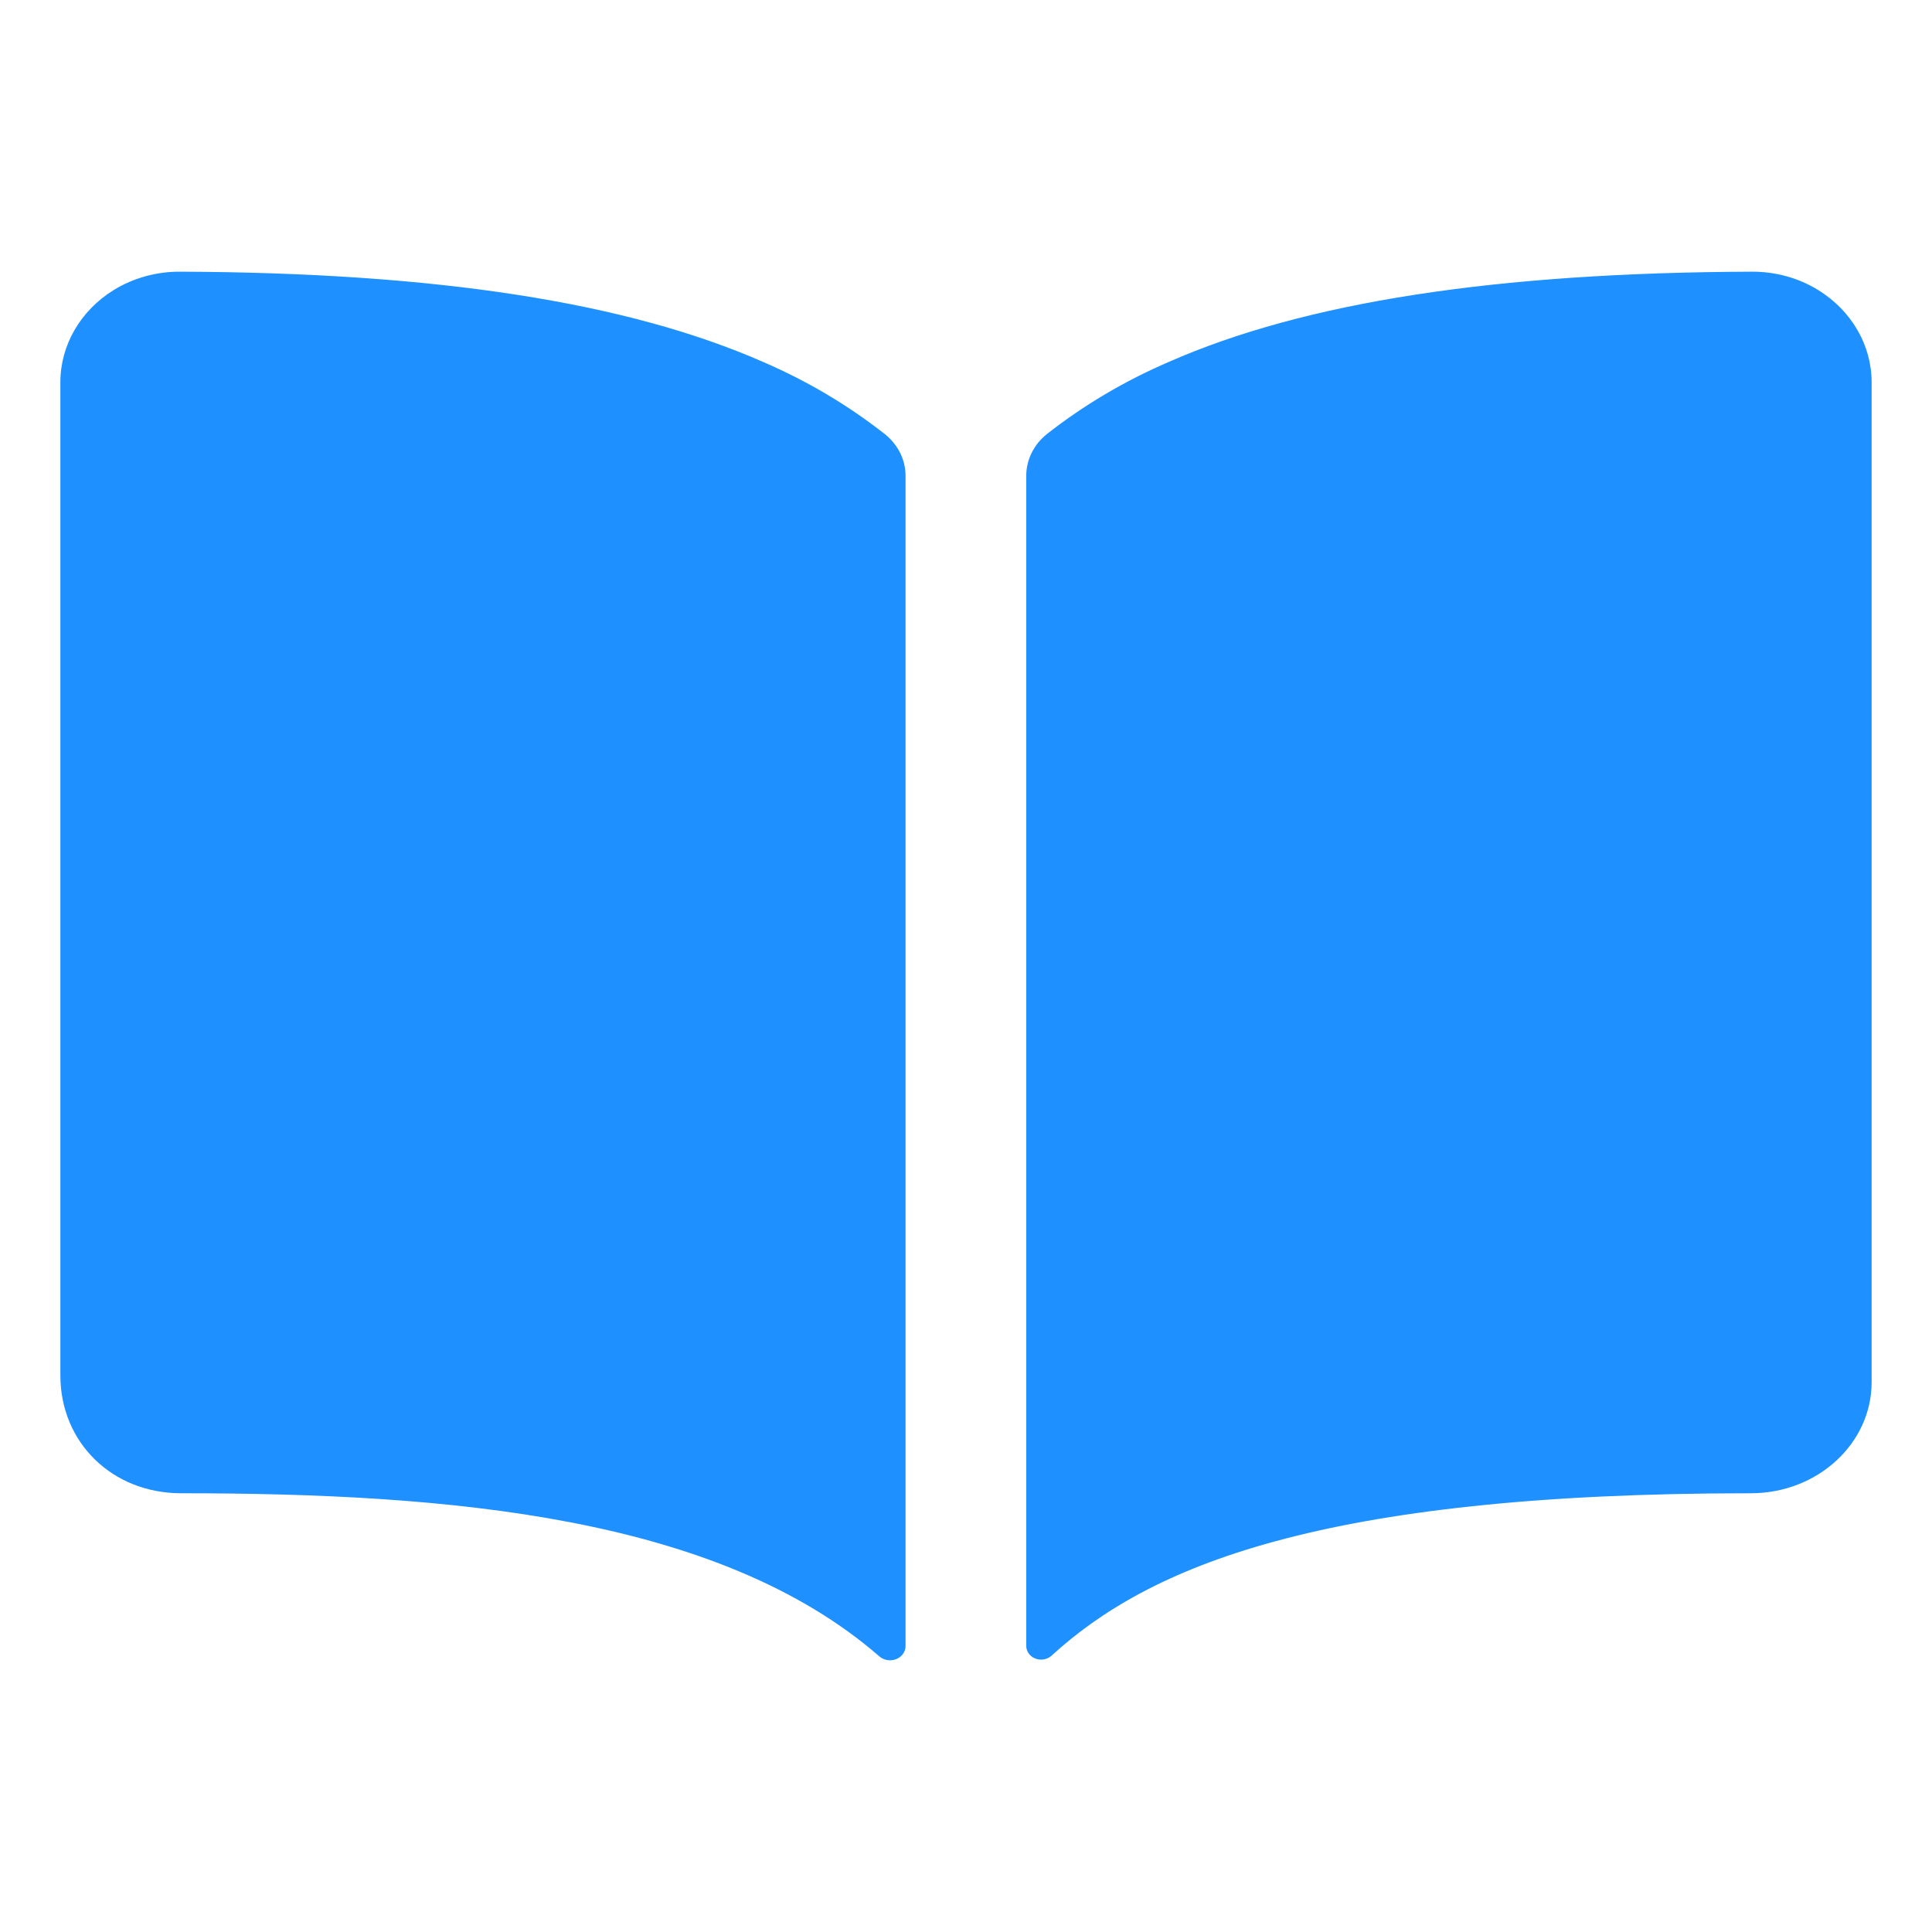
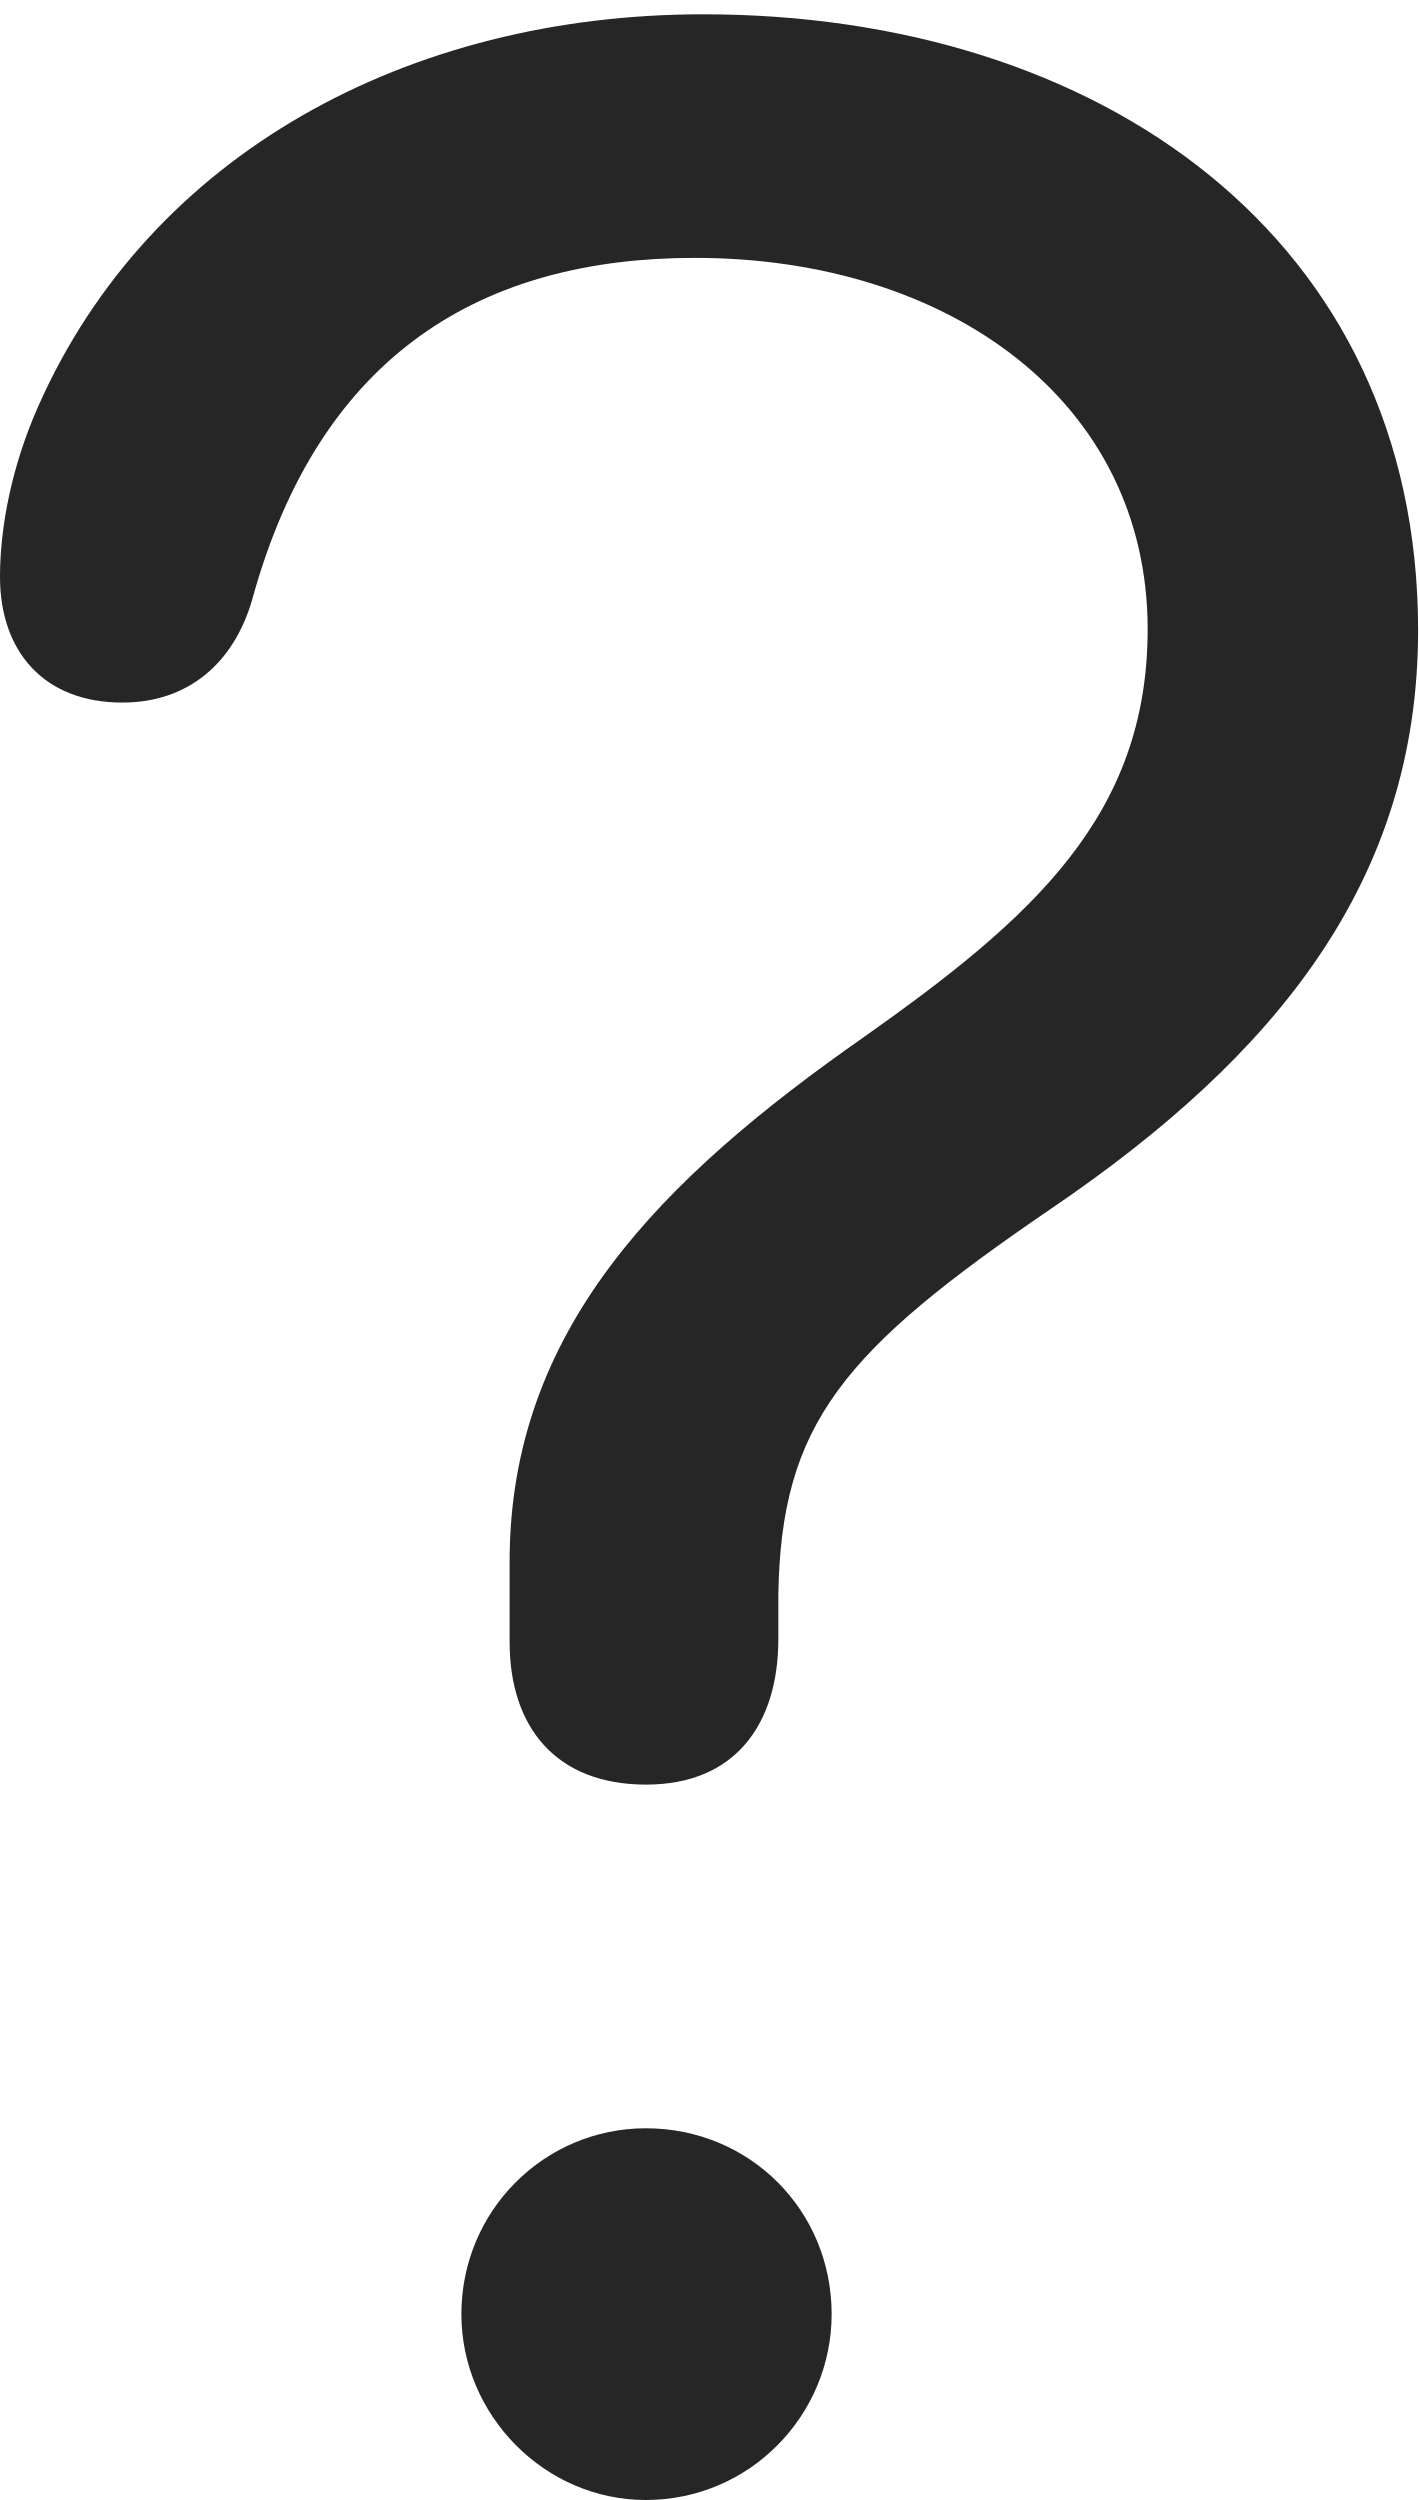
- <svg xmlns="http://www.w3.org/2000/svg" height="32" viewBox="0 0 32 32" width="32">
-   <path d="m12.639 5.995c-2.258-.992-5.414-1.478-9.639-1.495a1.96 1.803 0 0 0 -1.12.306 2 1.84 0 0 0 -.88 1.528v16.448c0 1.112.86 1.951 2 1.951 4.441 0 8.897.382 11.565 2.702a.257.236 0 0 0 .434-.172v-19.381a.993.914 0 0 0 -.341-.69 8.937 8.221 0 0 0 -2.019-1.197zm17.478-1.19a1.958 1.801 0 0 0 -1.12-.305c-4.225.017-7.381.501-9.639 1.495a8.956 8.239 0 0 0 -2.019 1.195.996.916 0 0 0 -.341.69v19.382a.246.226 0 0 0 .418.162c1.604-1.466 4.42-2.692 11.584-2.691a2 1.84 0 0 0 2-1.84v-16.557a2 1.84 0 0 0 -.882-1.53z" fill="#1e90ff" stroke-width=".06" />
+ <svg xmlns="http://www.w3.org/2000/svg" version="1.1" viewBox="0 0 10.613 18.71">
+   <g>
+     <rect height="18.71" opacity="0" width="10.613" x="0" y="0" />
+     <path d="M4.835 13.356C5.51 13.356 5.825 12.894 5.825 12.268C5.825 12.155 5.825 12.048 5.825 11.935C5.846 10.651 6.309 10.108 7.872 9.042C9.549 7.901 10.613 6.593 10.613 4.717C10.613 1.782 8.232 0.107 5.263 0.107C3.059 0.107 1.124 1.149 0.286 3.041C0.089 3.485 0 3.942 0 4.317C0 4.87 0.323 5.258 0.916 5.258C1.407 5.258 1.749 4.964 1.887 4.489C2.395 2.635 3.624 1.93 5.201 1.93C7.101 1.93 8.589 3.004 8.589 4.709C8.589 6.106 7.723 6.872 6.473 7.756C4.935 8.83 3.814 9.959 3.814 11.687C3.814 11.893 3.814 12.093 3.814 12.289C3.814 12.925 4.16 13.356 4.835 13.356ZM4.833 18.71C5.611 18.71 6.224 18.076 6.224 17.319C6.224 16.542 5.611 15.928 4.833 15.928C4.077 15.928 3.453 16.542 3.453 17.319C3.453 18.076 4.077 18.71 4.833 18.71Z" fill="black" fill-opacity="0.85" />
+   </g>
</svg>
